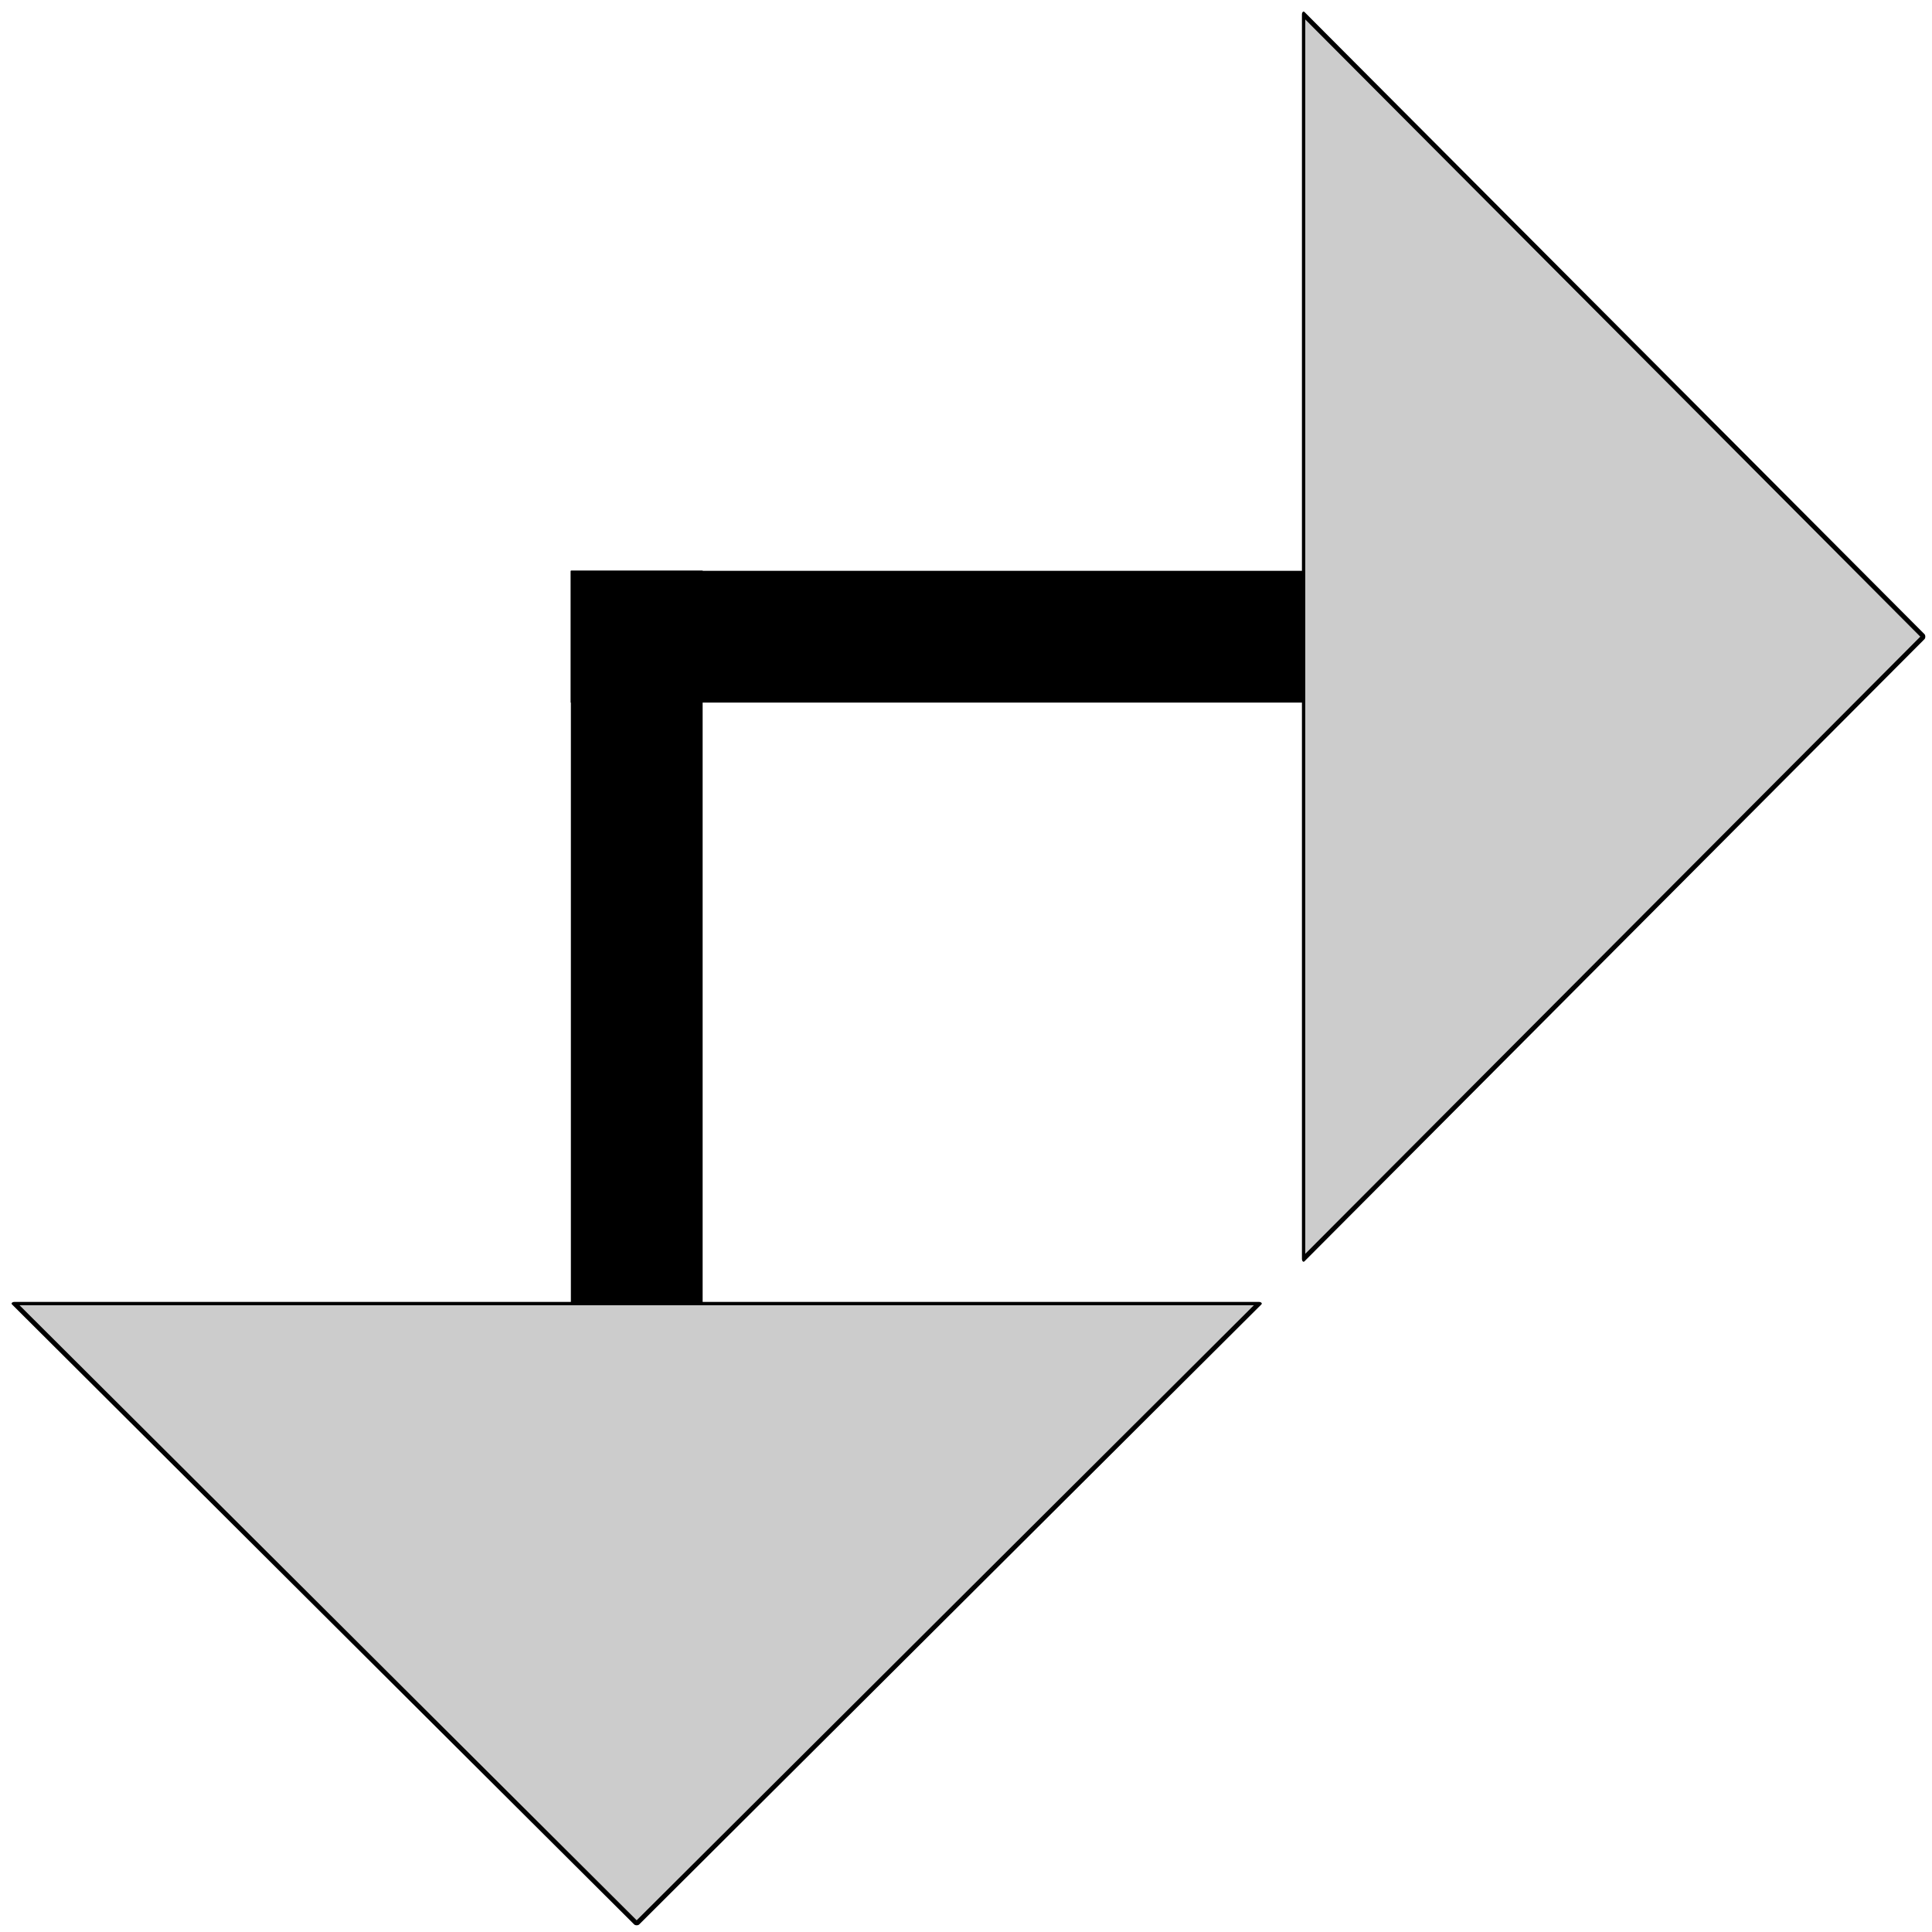
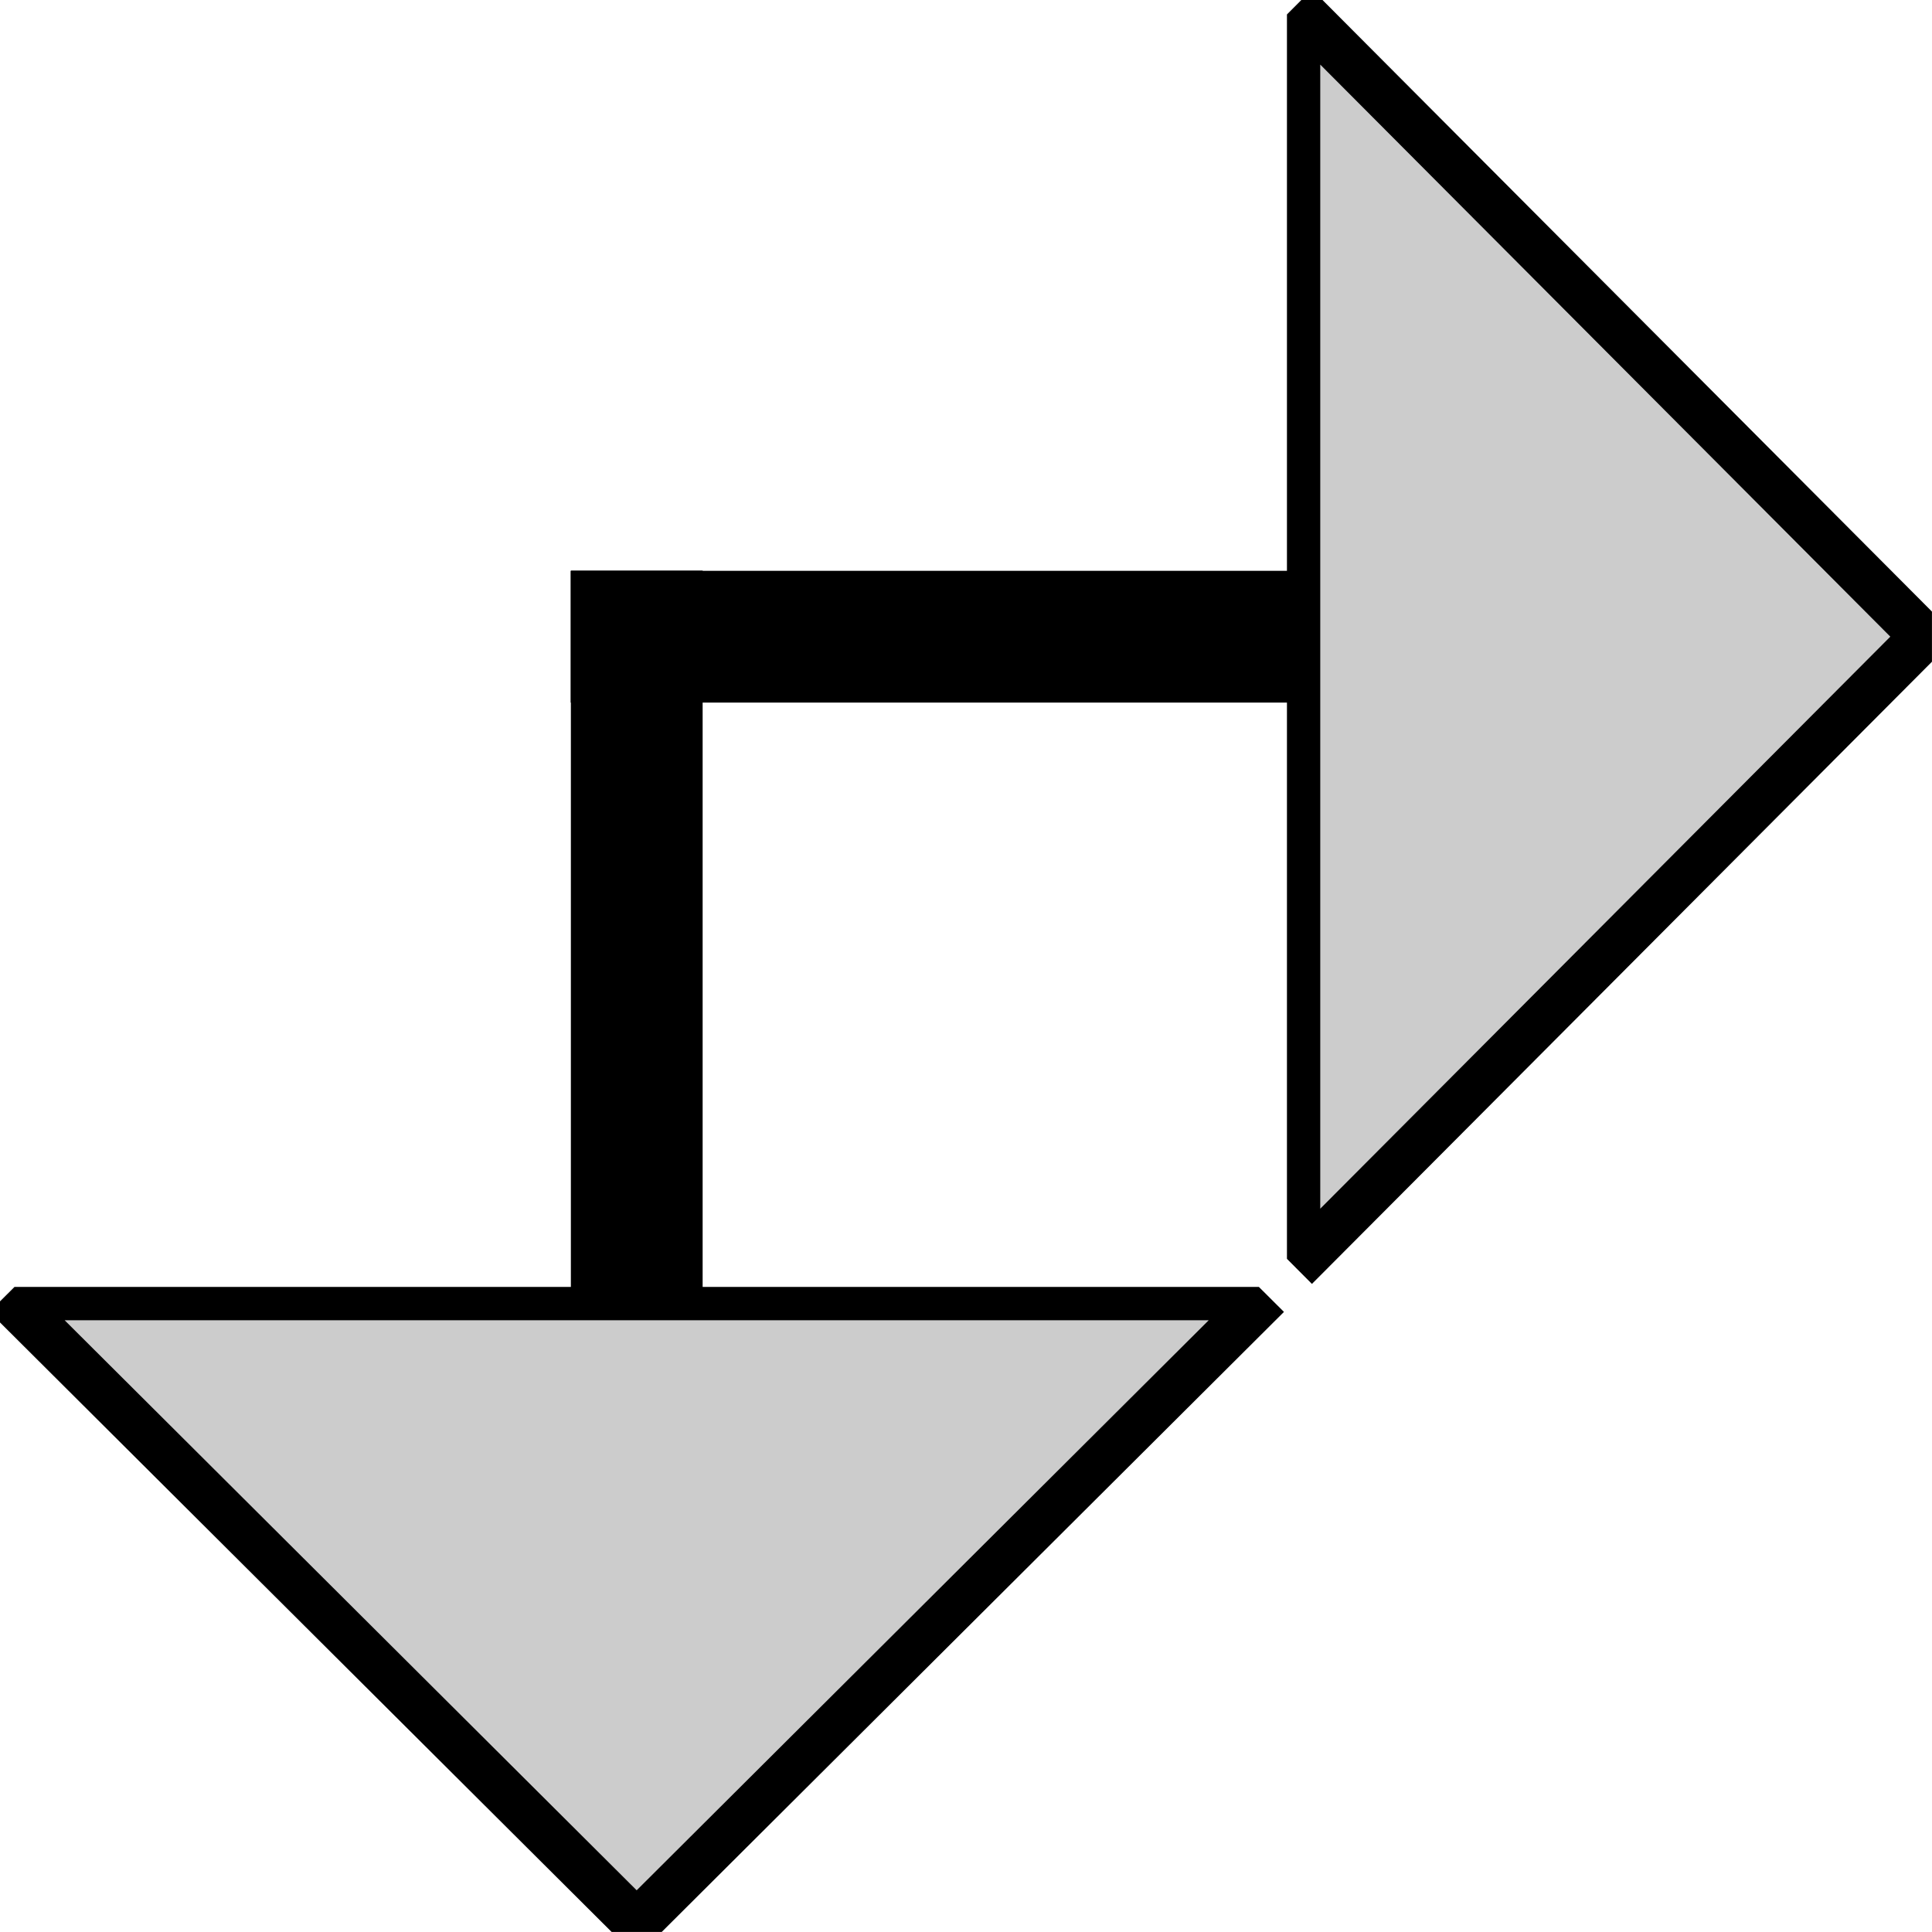
<svg xmlns="http://www.w3.org/2000/svg" width="44" height="44" viewBox="0 0 11.642 11.642" version="1.1" id="svg18161">
  <defs id="defs18155" />
  <g id="layer1" transform="translate(0,-285.3583)">
    <path style="color:#000000;font-style:normal;font-variant:normal;font-weight:normal;font-stretch:normal;font-size:medium;line-height:normal;font-family:sans-serif;font-variant-ligatures:normal;font-variant-position:normal;font-variant-caps:normal;font-variant-numeric:normal;font-variant-alternates:normal;font-feature-settings:normal;text-indent:0;text-align:start;text-decoration:none;text-decoration-line:none;text-decoration-style:solid;text-decoration-color:#000000;letter-spacing:normal;word-spacing:normal;text-transform:none;writing-mode:lr-tb;direction:ltr;text-orientation:mixed;dominant-baseline:auto;baseline-shift:baseline;text-anchor:start;white-space:normal;shape-padding:0;clip-rule:nonzero;display:inline;overflow:visible;visibility:visible;opacity:1;isolation:auto;mix-blend-mode:normal;color-interpolation:sRGB;color-interpolation-filters:linearRGB;solid-color:#000000;solid-opacity:1;vector-effect:none;fill:#000000;fill-opacity:1;fill-rule:evenodd;stroke:none;stroke-width:0.794;stroke-linecap:butt;stroke-linejoin:miter;stroke-miterlimit:4;stroke-dasharray:none;stroke-dashoffset:0;stroke-opacity:1;color-rendering:auto;image-rendering:auto;shape-rendering:auto;text-rendering:auto;enable-background:accumulate" d="m 3.44,288.798 v 6.085 h 0.794 v -6.085 z" id="pathLeft" />
    <path style="color:#000000;font-style:normal;font-variant:normal;font-weight:normal;font-stretch:normal;font-size:medium;line-height:normal;font-family:sans-serif;font-variant-ligatures:normal;font-variant-position:normal;font-variant-caps:normal;font-variant-numeric:normal;font-variant-alternates:normal;font-feature-settings:normal;text-indent:0;text-align:start;text-decoration:none;text-decoration-line:none;text-decoration-style:solid;text-decoration-color:#000000;letter-spacing:normal;word-spacing:normal;text-transform:none;writing-mode:lr-tb;direction:ltr;text-orientation:mixed;dominant-baseline:auto;baseline-shift:baseline;text-anchor:start;white-space:normal;shape-padding:0;clip-rule:nonzero;display:inline;overflow:visible;visibility:visible;opacity:1;isolation:auto;mix-blend-mode:normal;color-interpolation:sRGB;color-interpolation-filters:linearRGB;solid-color:#000000;solid-opacity:1;vector-effect:none;fill:#000000;fill-opacity:1;fill-rule:evenodd;stroke:none;stroke-width:0.794;stroke-linecap:butt;stroke-linejoin:miter;stroke-miterlimit:4;stroke-dasharray:none;stroke-dashoffset:0;stroke-opacity:1;color-rendering:auto;image-rendering:auto;shape-rendering:auto;text-rendering:auto;enable-background:accumulate" d="m 3.44,288.798 v 0.794 h 6.615 v -0.794 z" id="pathRight" />
-     <path transform="matrix(0.1289273,0,0,0.07417652,-35.93728,271.097)" style="opacity:1;fill:#cccccc;fill-opacity:1;stroke:#000000;stroke-width:0.271;stroke-linecap:round;stroke-linejoin:round;stroke-miterlimit:4;stroke-dasharray:none;stroke-opacity:1" id="LeftArrow" d="m 308.498,348.53 -29.08,-50.369 58.161,0 z" />
-     <path d="m 308.498,348.53 -29.08,-50.369 58.161,0 z" id="RightArrow" style="opacity:1;fill:#cccccc;fill-opacity:1;stroke:#000000;stroke-width:0.271;stroke-linecap:round;stroke-linejoin:round;stroke-miterlimit:4;stroke-dasharray:none;stroke-opacity:1" transform="matrix(0,-0.1289272,0.07417655,0,-14.2612,328.9685)" />
+     <path id="LeftArrow" style="opacity:1;fill:#cccccc;stroke:#000000;stroke-width:2.706;stroke-linecap:round;stroke-linejoin:bevel" transform="matrix(0.1289273,0,0,0.07417652,-35.93728,271.097)" d="m 308.498,348.53 -29.08,-50.369 58.161,0 z" />
+     <path id="RightArrow" style="opacity:1;fill:#cccccc;stroke:#000000;stroke-width:2.706;stroke-linecap:round;stroke-linejoin:bevel" transform="matrix(0,-0.1289272,0.07417655,0,-14.2612,328.9685)" d="m 308.498,348.53 -29.08,-50.369 58.161,0 z" />
    <path id="pathJoin" d="m 3.44,288.798 v 0.794 h 0.794 v -0.794 z" style="color:#000000;font-style:normal;font-variant:normal;font-weight:normal;font-stretch:normal;font-size:medium;line-height:normal;font-family:sans-serif;font-variant-ligatures:normal;font-variant-position:normal;font-variant-caps:normal;font-variant-numeric:normal;font-variant-alternates:normal;font-feature-settings:normal;text-indent:0;text-align:start;text-decoration:none;text-decoration-line:none;text-decoration-style:solid;text-decoration-color:#000000;letter-spacing:normal;word-spacing:normal;text-transform:none;writing-mode:lr-tb;direction:ltr;text-orientation:mixed;dominant-baseline:auto;baseline-shift:baseline;text-anchor:start;white-space:normal;shape-padding:0;clip-rule:nonzero;display:inline;overflow:visible;visibility:visible;opacity:1;isolation:auto;mix-blend-mode:normal;color-interpolation:sRGB;color-interpolation-filters:linearRGB;solid-color:#000000;solid-opacity:1;vector-effect:none;fill:#000000;fill-opacity:1;fill-rule:evenodd;stroke:none;stroke-width:0.794;stroke-linecap:butt;stroke-linejoin:miter;stroke-miterlimit:4;stroke-dasharray:none;stroke-dashoffset:0;stroke-opacity:1;color-rendering:auto;image-rendering:auto;shape-rendering:auto;text-rendering:auto;enable-background:accumulate" />
  </g>
</svg>
